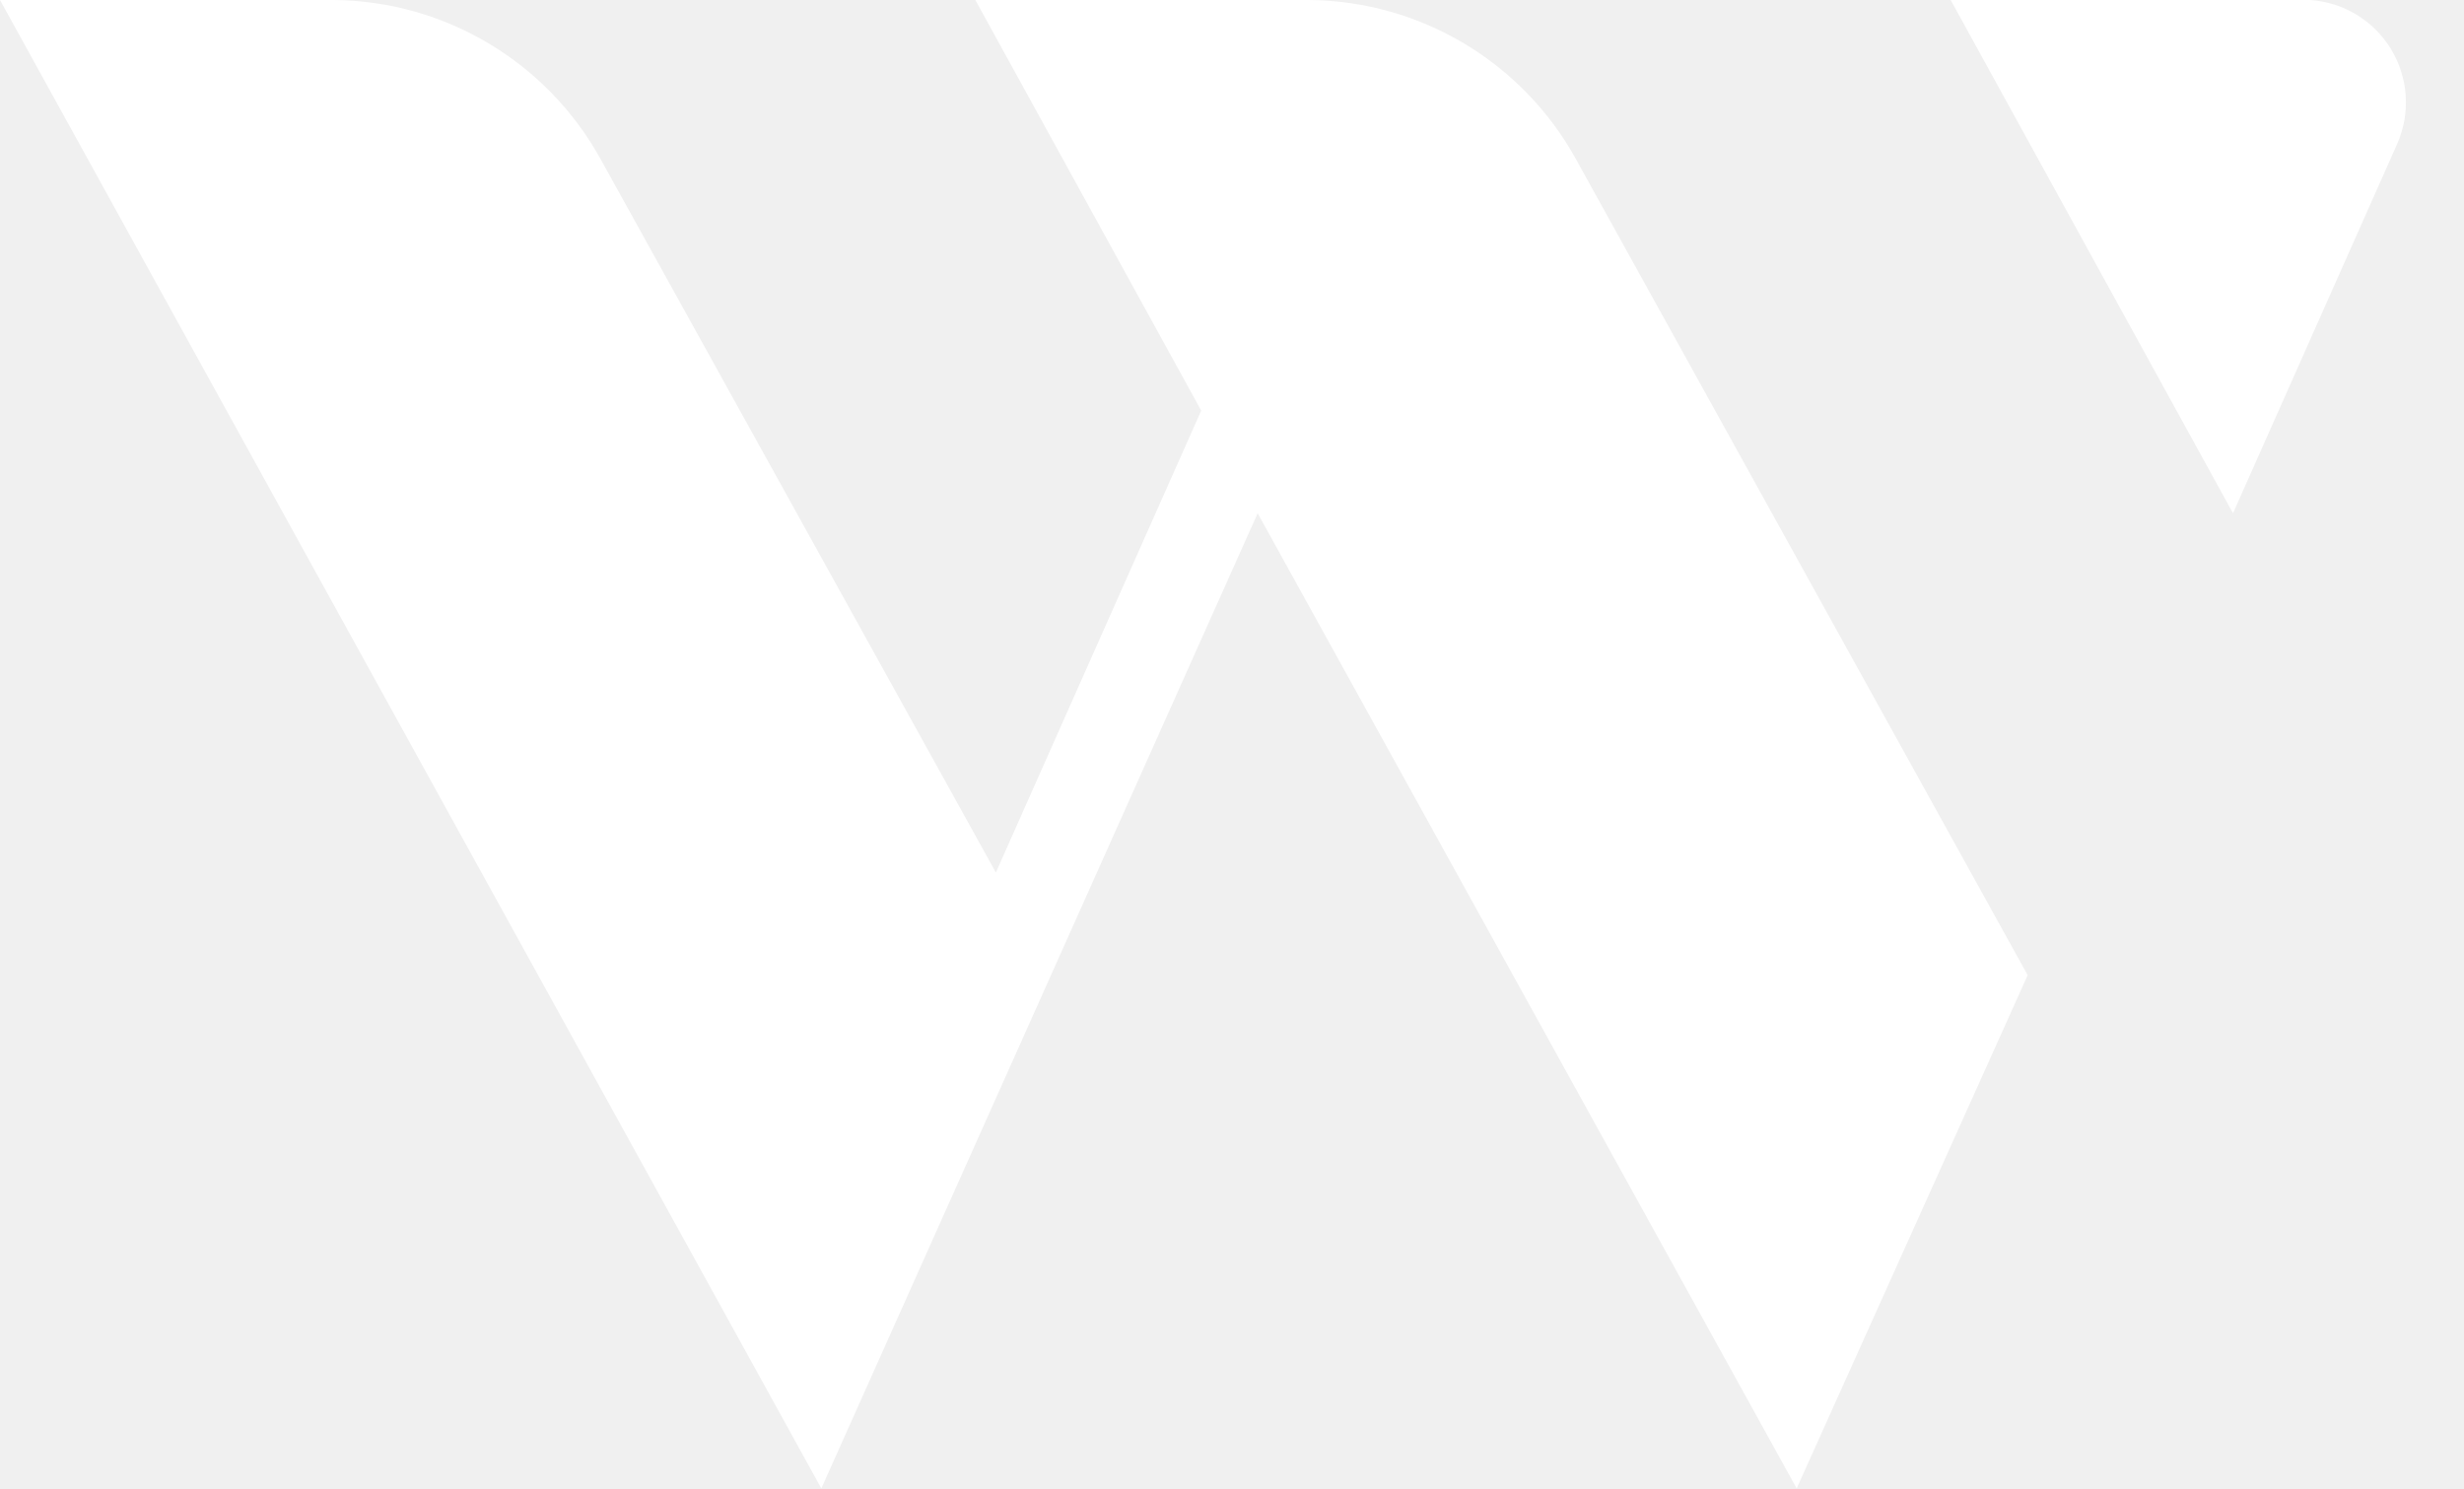
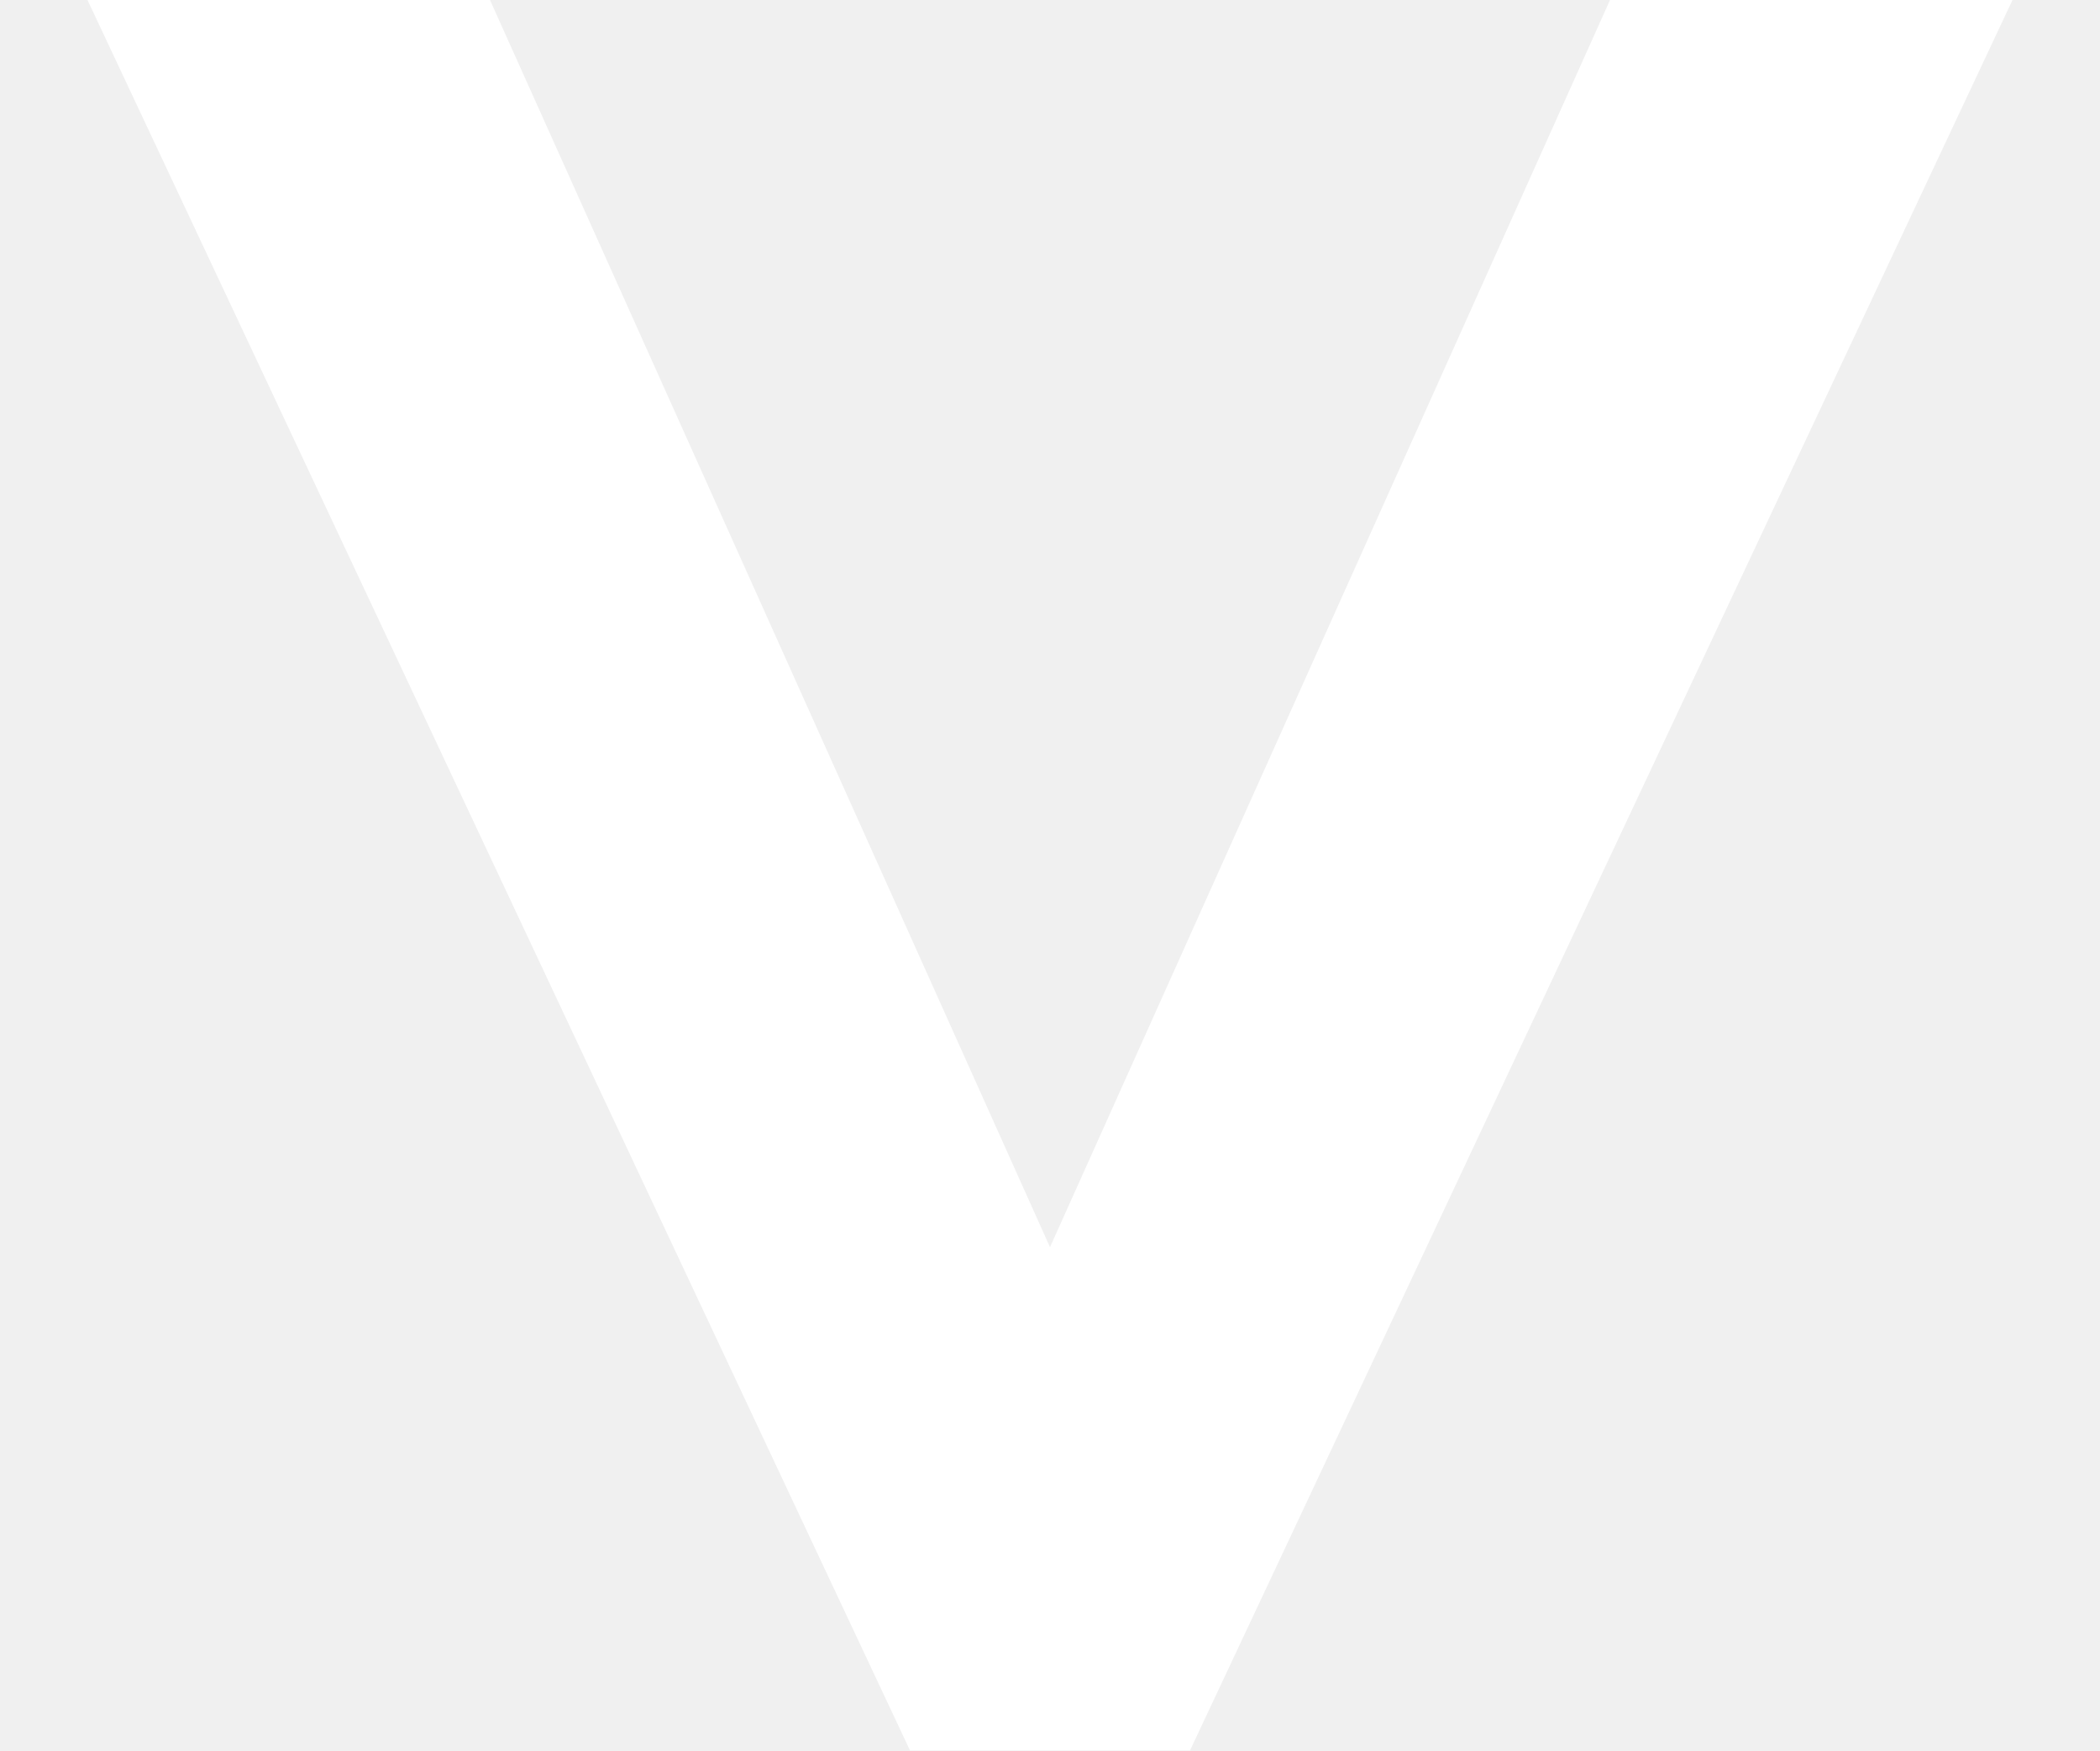
- <svg xmlns="http://www.w3.org/2000/svg" width="48" height="29" viewBox="0 0 48 29" fill="none">
-   <path fill="#ffffff" d="M0 0h6.5a6 6 0 0 1 5.2 3.1L19.4 17l4-9L19 0h6.5a6 6 0 0 1 5.2 3.1L39.5 19 35 29 24.5 10 16 29 0 0Zm46.7 2.8A2 2 0 0 0 45 0h-7l5.5 10 3.2-7.2Z" />
+ <svg xmlns="http://www.w3.org/2000/svg" width="48" height="40" viewBox="0 0 48 40" fill="none" aria-label="Vynex Solutions">
+   <path fill="#ffffff" d="M2 0h9.2L24 28.5 36.8 0H46L27.2 40h-6.4L2 0Z" />
</svg>
